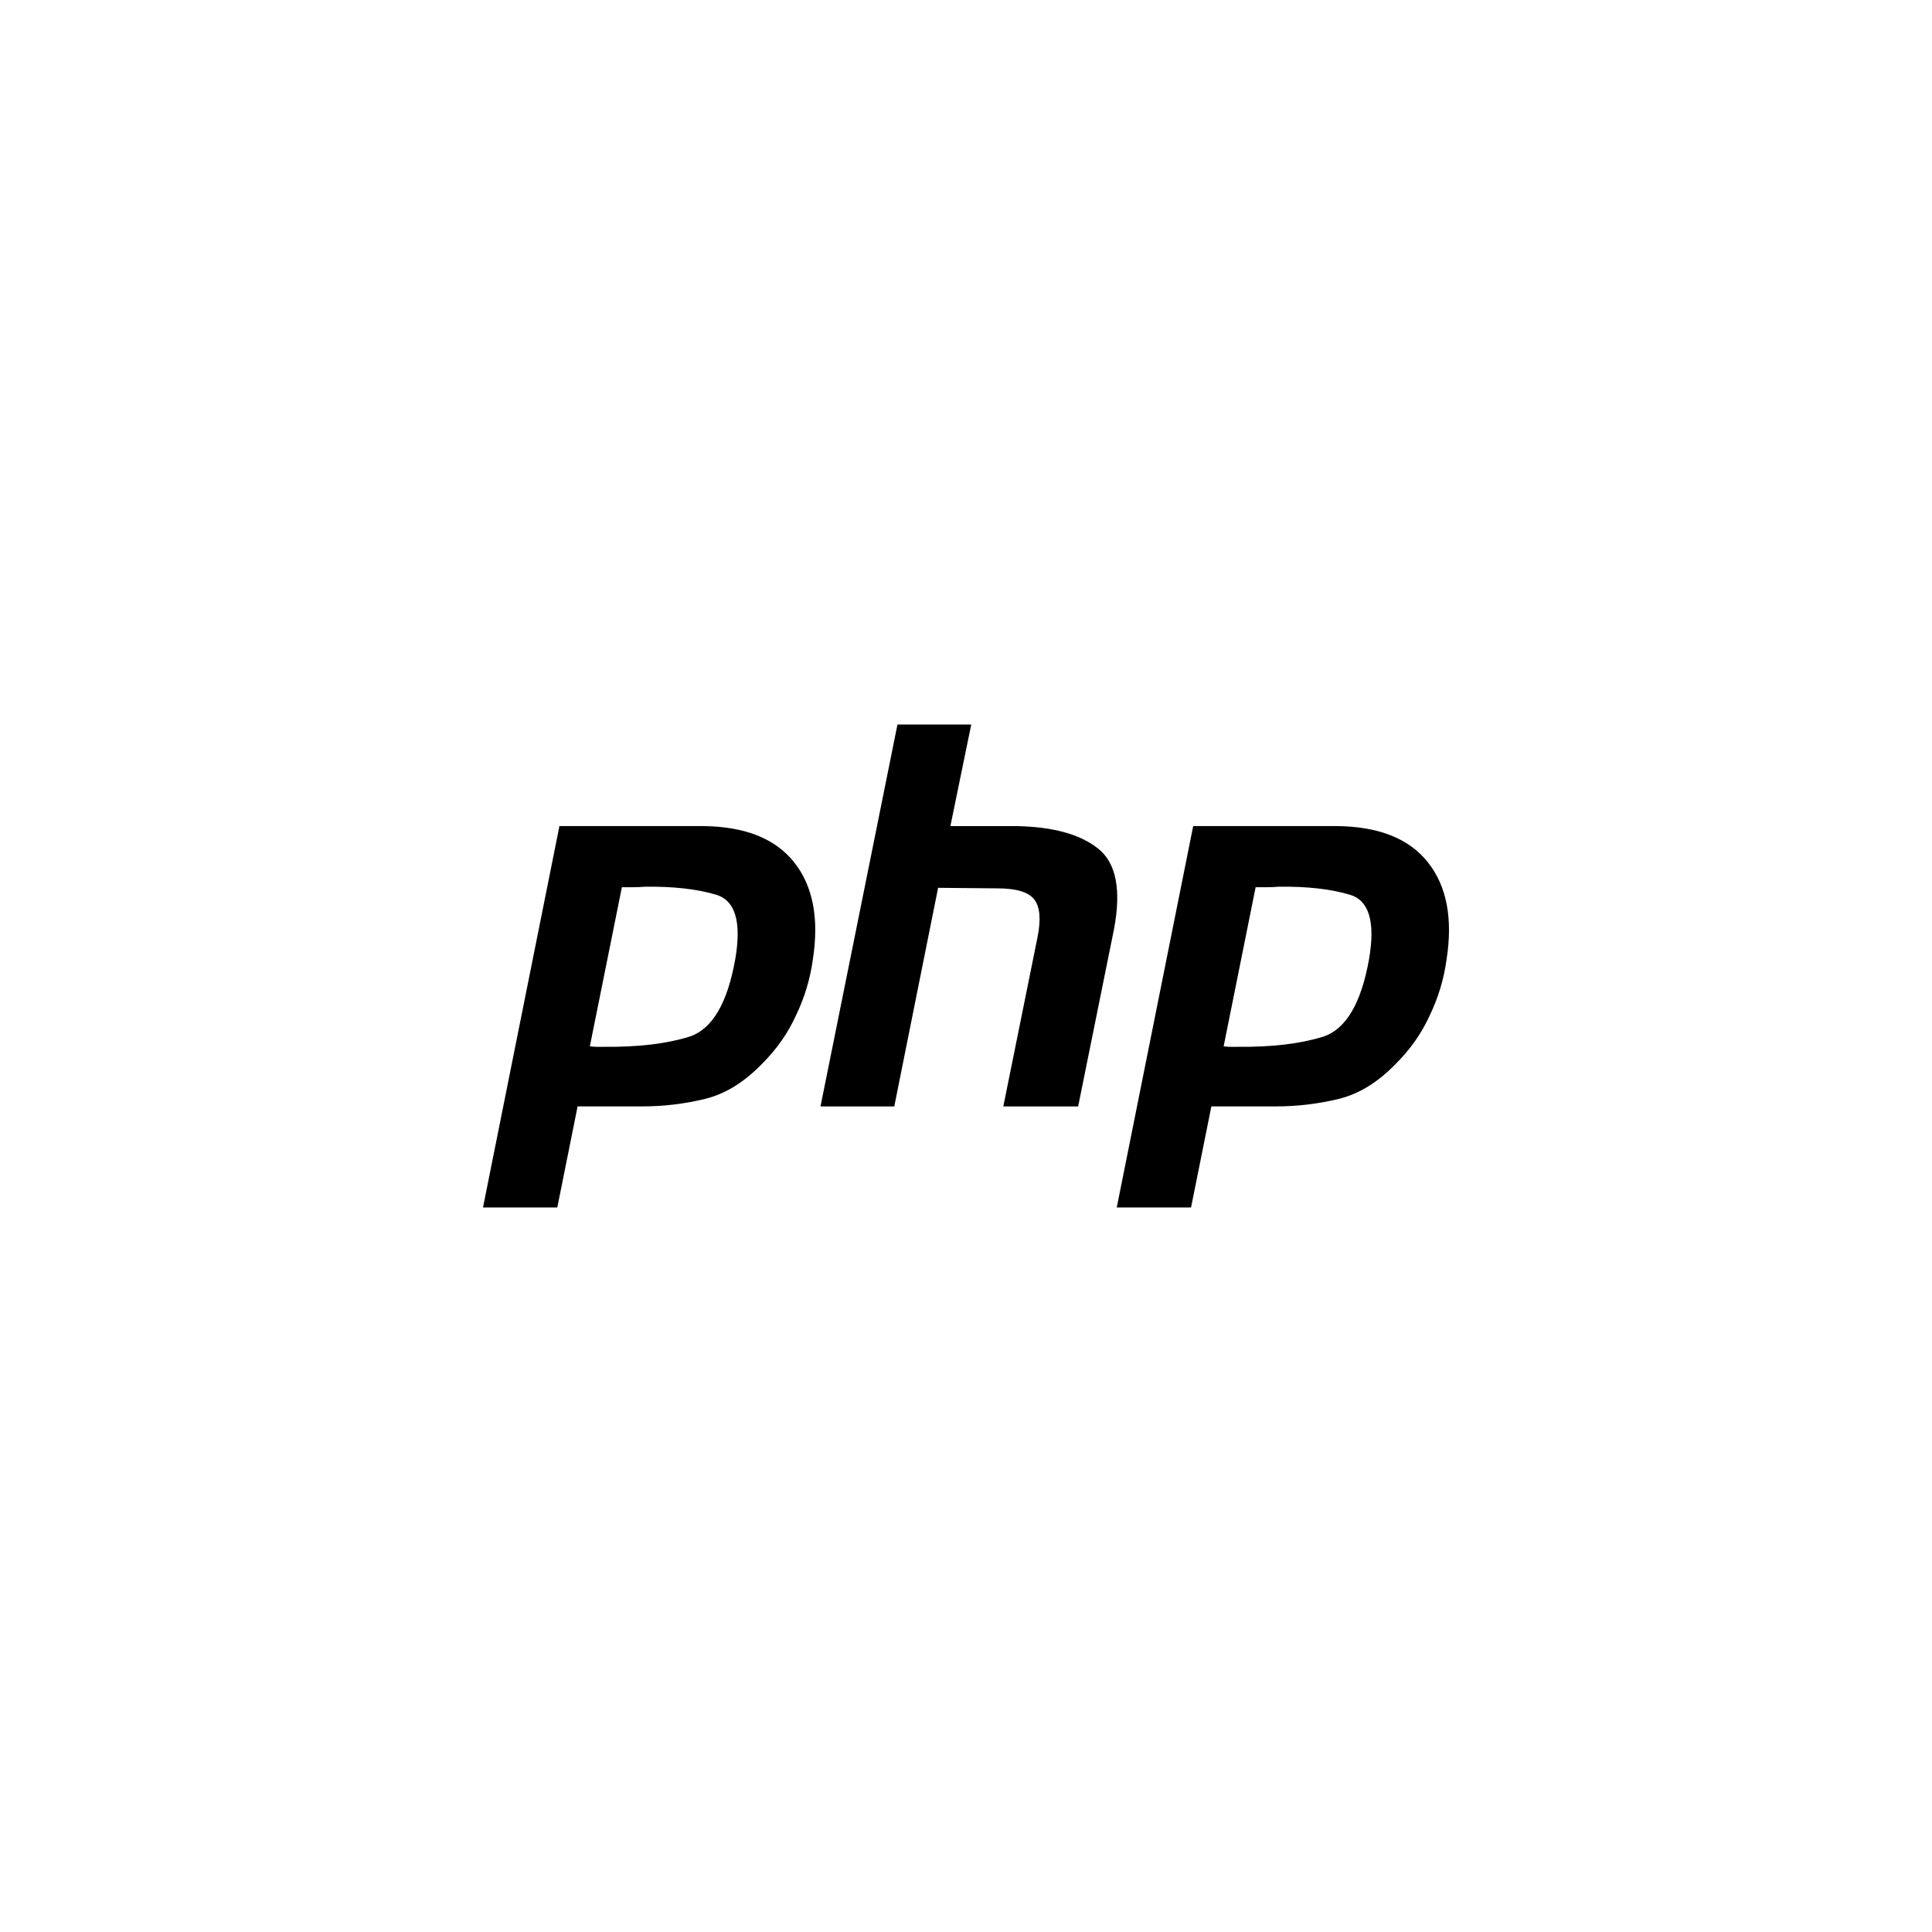
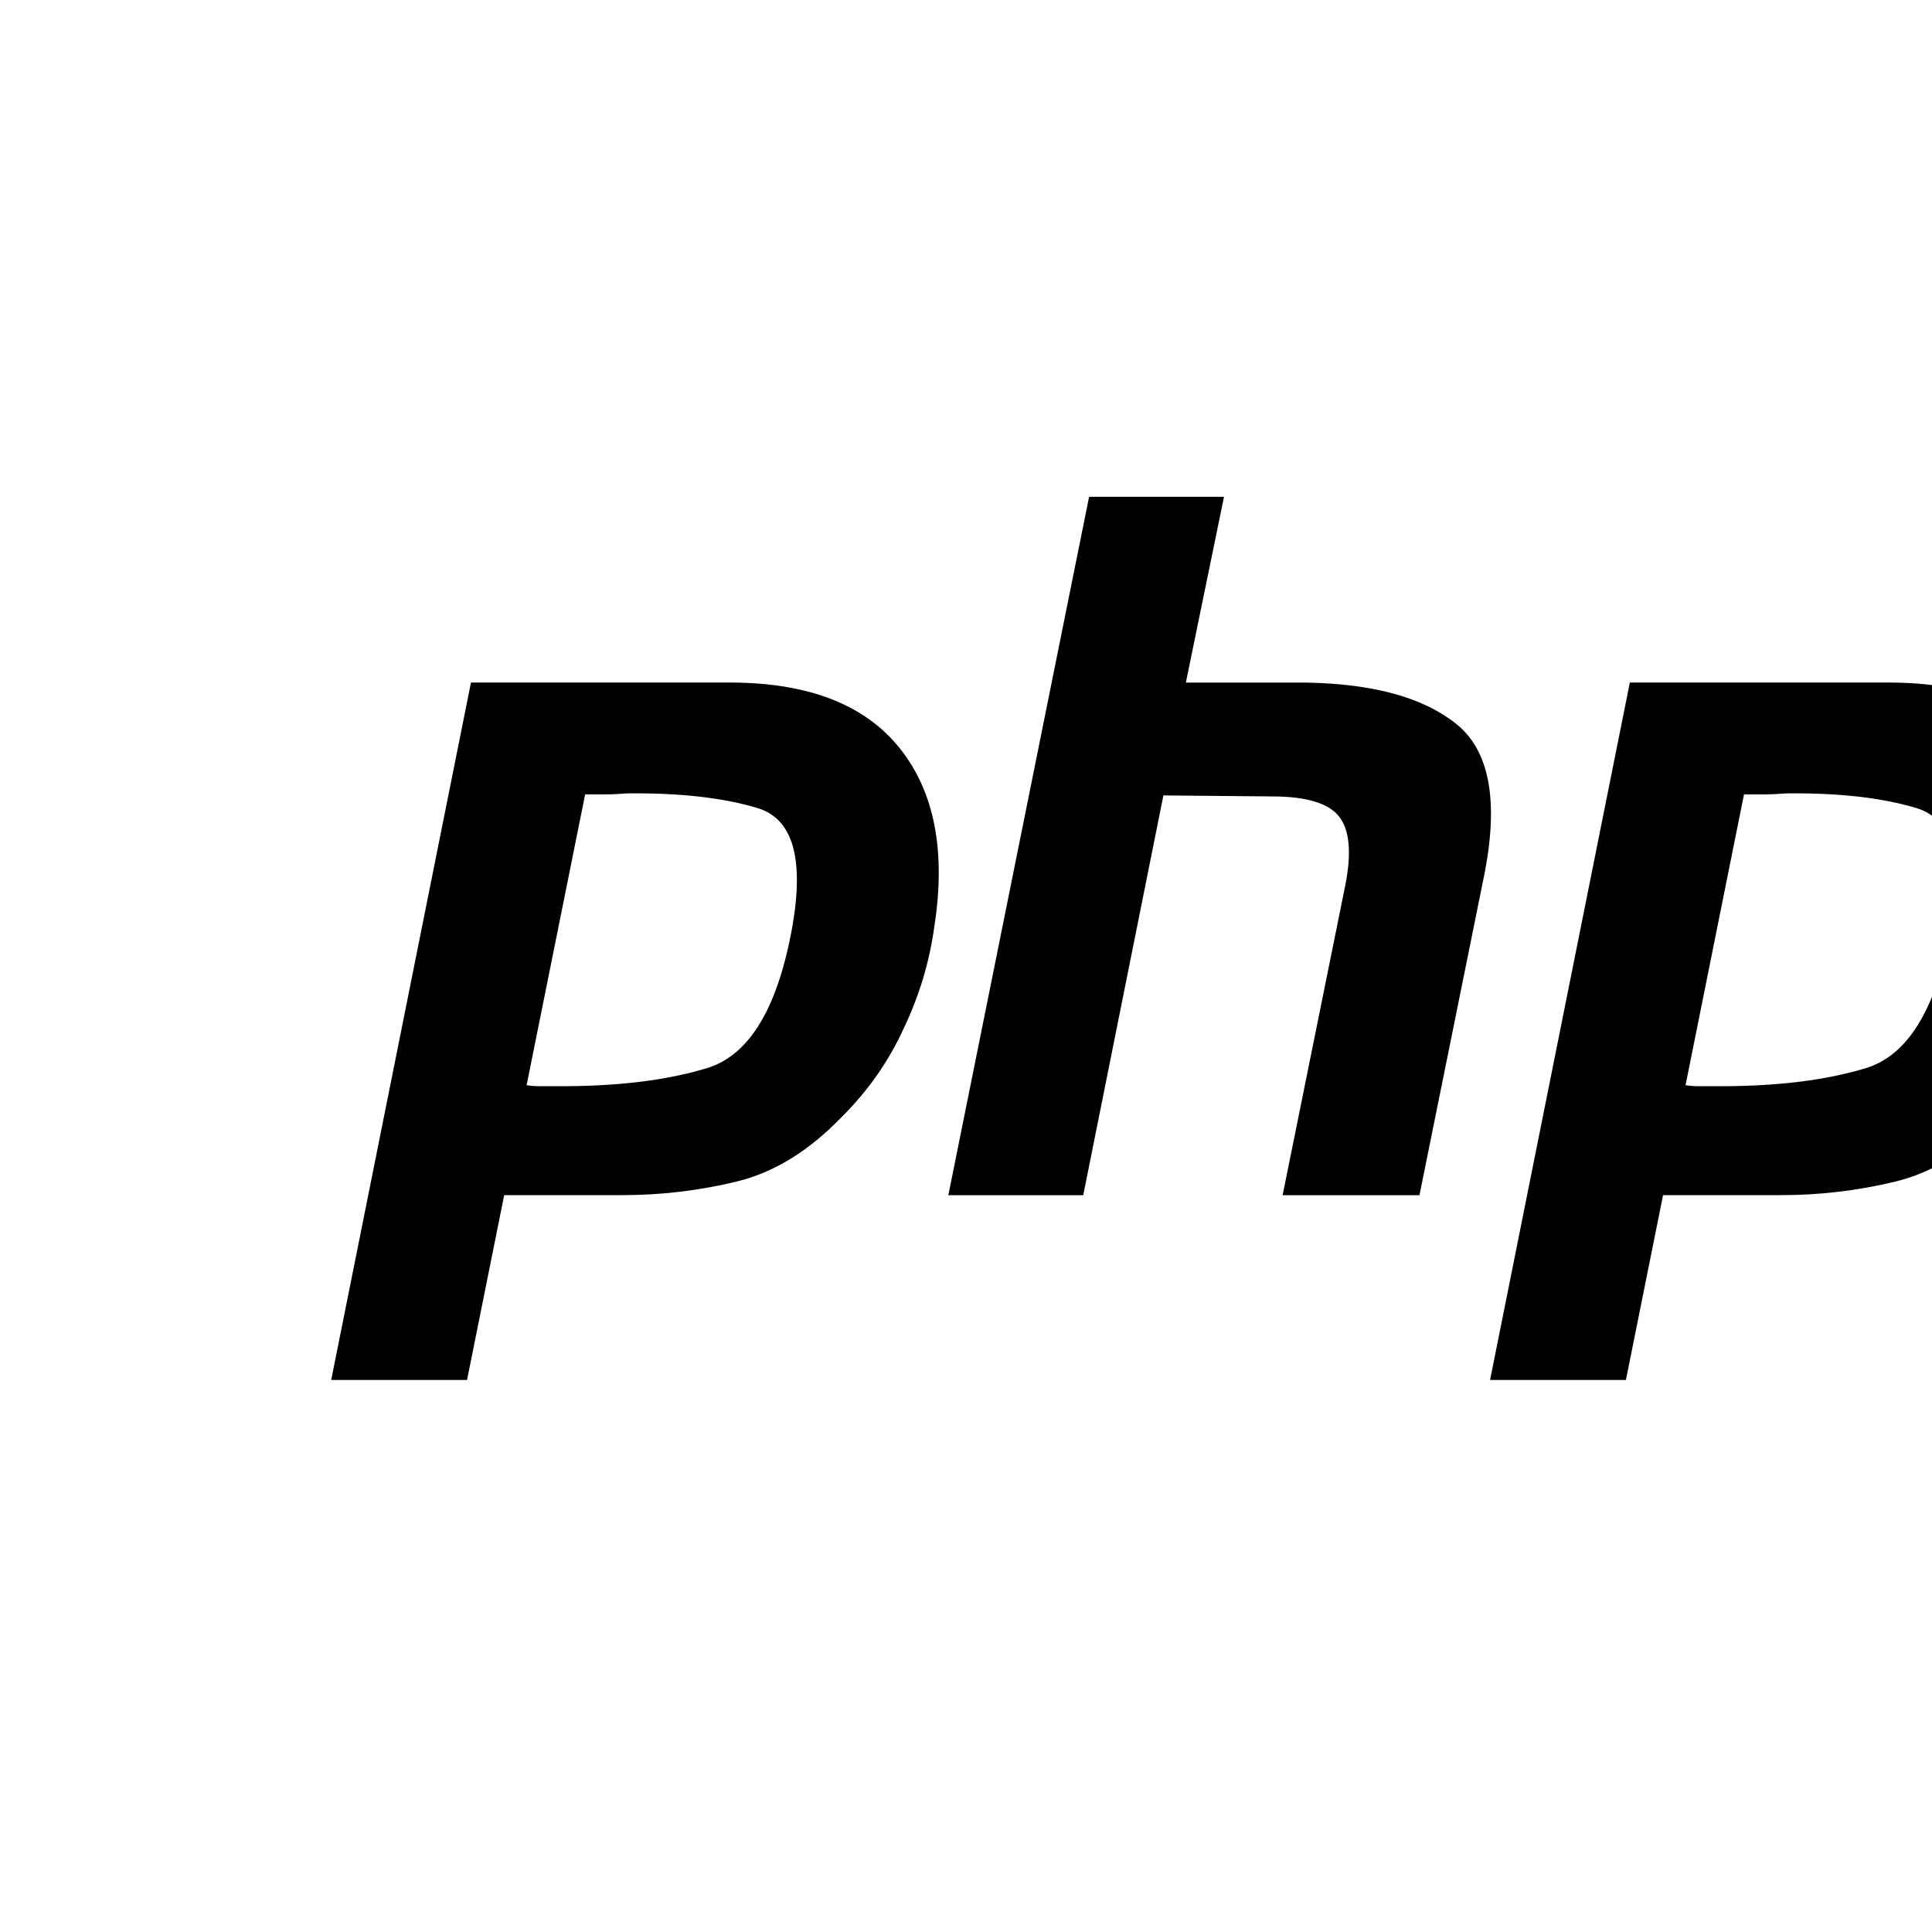
- <svg xmlns="http://www.w3.org/2000/svg" width="800px" height="800px" viewBox="0 0 64 64" fill="none">
+ <svg xmlns="http://www.w3.org/2000/svg" width="200px" height="200px" viewBox="10 15 35 35" fill="none">
  <path d="M18.532 27.365h4.746c1.393.011 2.402.41 3.028 1.198.625.787.832 1.862.62 3.224a6.17 6.17 0 0 1-.55 1.833c-.271.6-.649 1.14-1.133 1.621-.59.61-1.221.999-1.894 1.163a8.773 8.773 0 0 1-2.09.247h-2.125l-.673 3.348H16l2.532-12.634zm2.072 2.008L19.54 34.66c.071.011.142.017.213.017h.248c1.133.012 2.078-.1 2.833-.335.756-.246 1.263-1.104 1.523-2.572.212-1.234 0-1.944-.638-2.132-.625-.188-1.41-.276-2.355-.265a4.957 4.957 0 0 1-.407.018h-.372l.018-.018zM29.73 24h2.444l-.691 3.366h2.196c1.204.023 2.101.27 2.691.74.602.47.78 1.362.532 2.678l-1.187 5.868h-2.479l1.133-5.604c.118-.587.083-1.004-.106-1.25-.189-.247-.596-.37-1.222-.37l-1.965-.018-1.452 7.242H27.18L29.73 24zM39.526 27.365h4.745c1.393.011 2.403.41 3.028 1.198.626.787.833 1.862.62 3.224a6.166 6.166 0 0 1-.549 1.833c-.271.6-.649 1.14-1.133 1.621-.59.61-1.222.999-1.895 1.163a8.773 8.773 0 0 1-2.09.247h-2.124l-.673 3.348h-2.461l2.532-12.634zm2.072 2.008-1.063 5.287c.071.011.142.017.213.017h.248c1.133.012 2.077-.1 2.833-.335.755-.246 1.263-1.104 1.523-2.572.212-1.234 0-1.944-.638-2.132-.625-.188-1.41-.276-2.355-.265a4.953 4.953 0 0 1-.407.018h-.372l.018-.018z" fill="#000000" />
</svg>
